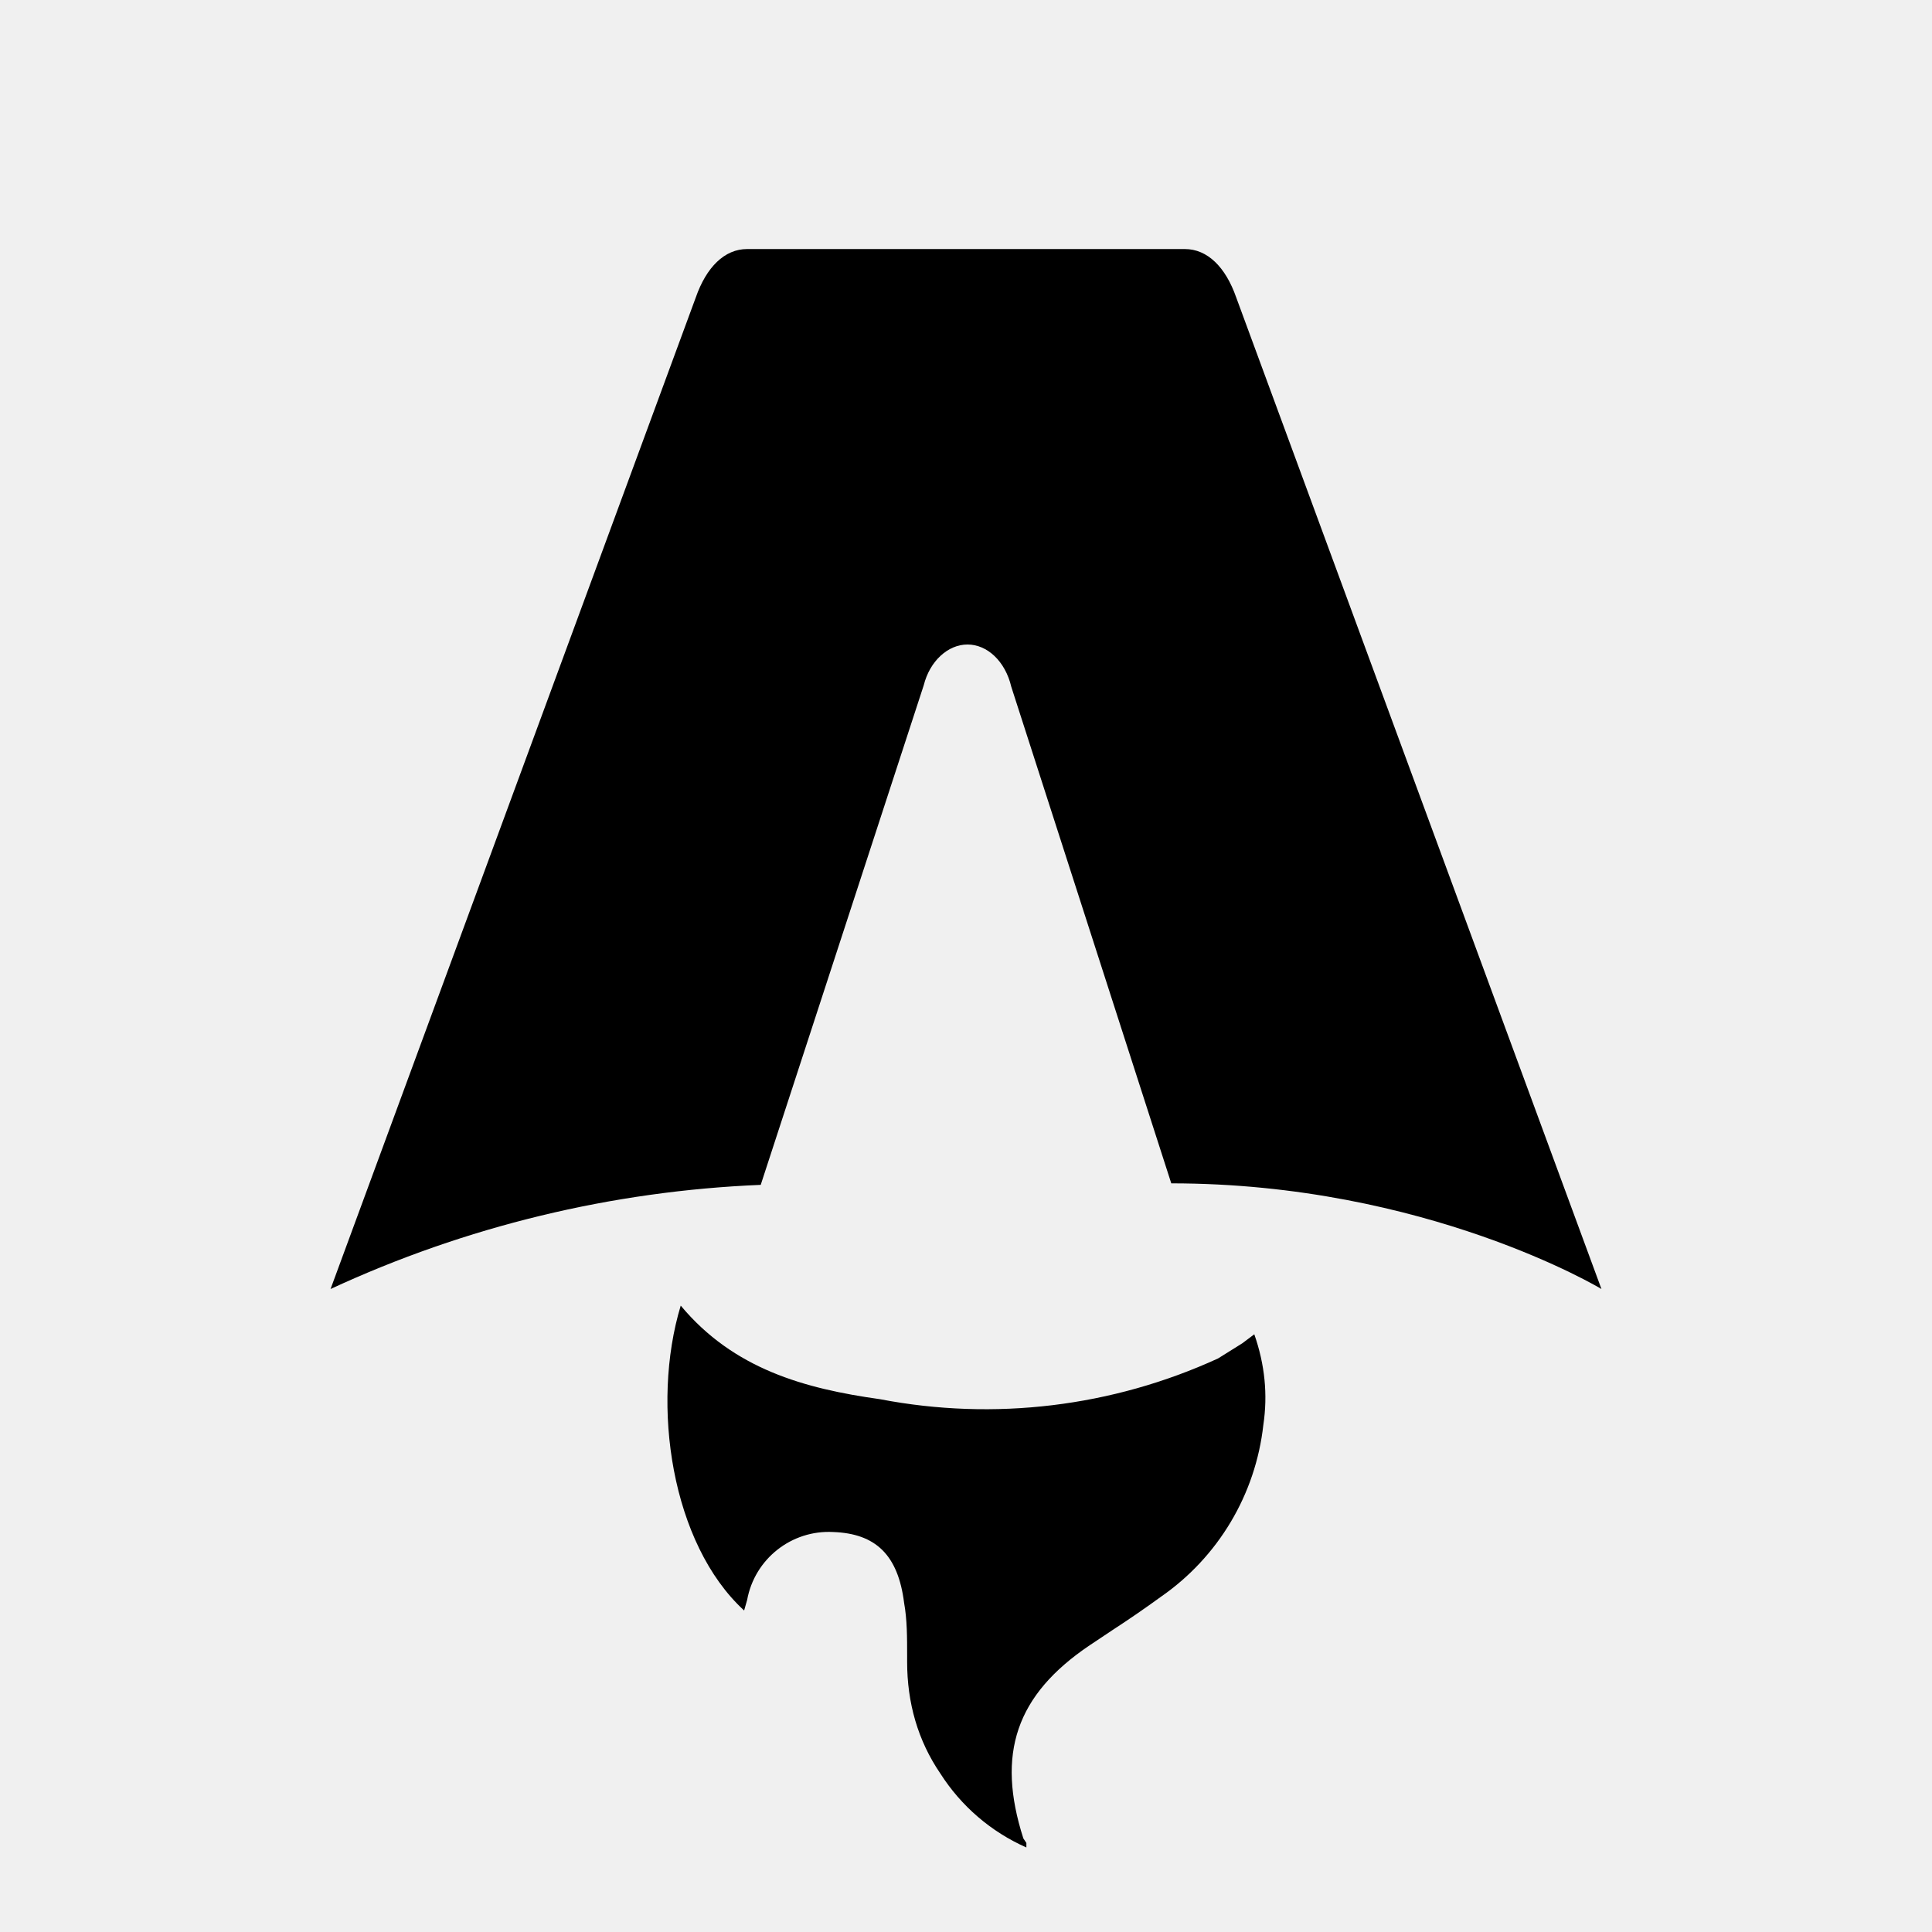
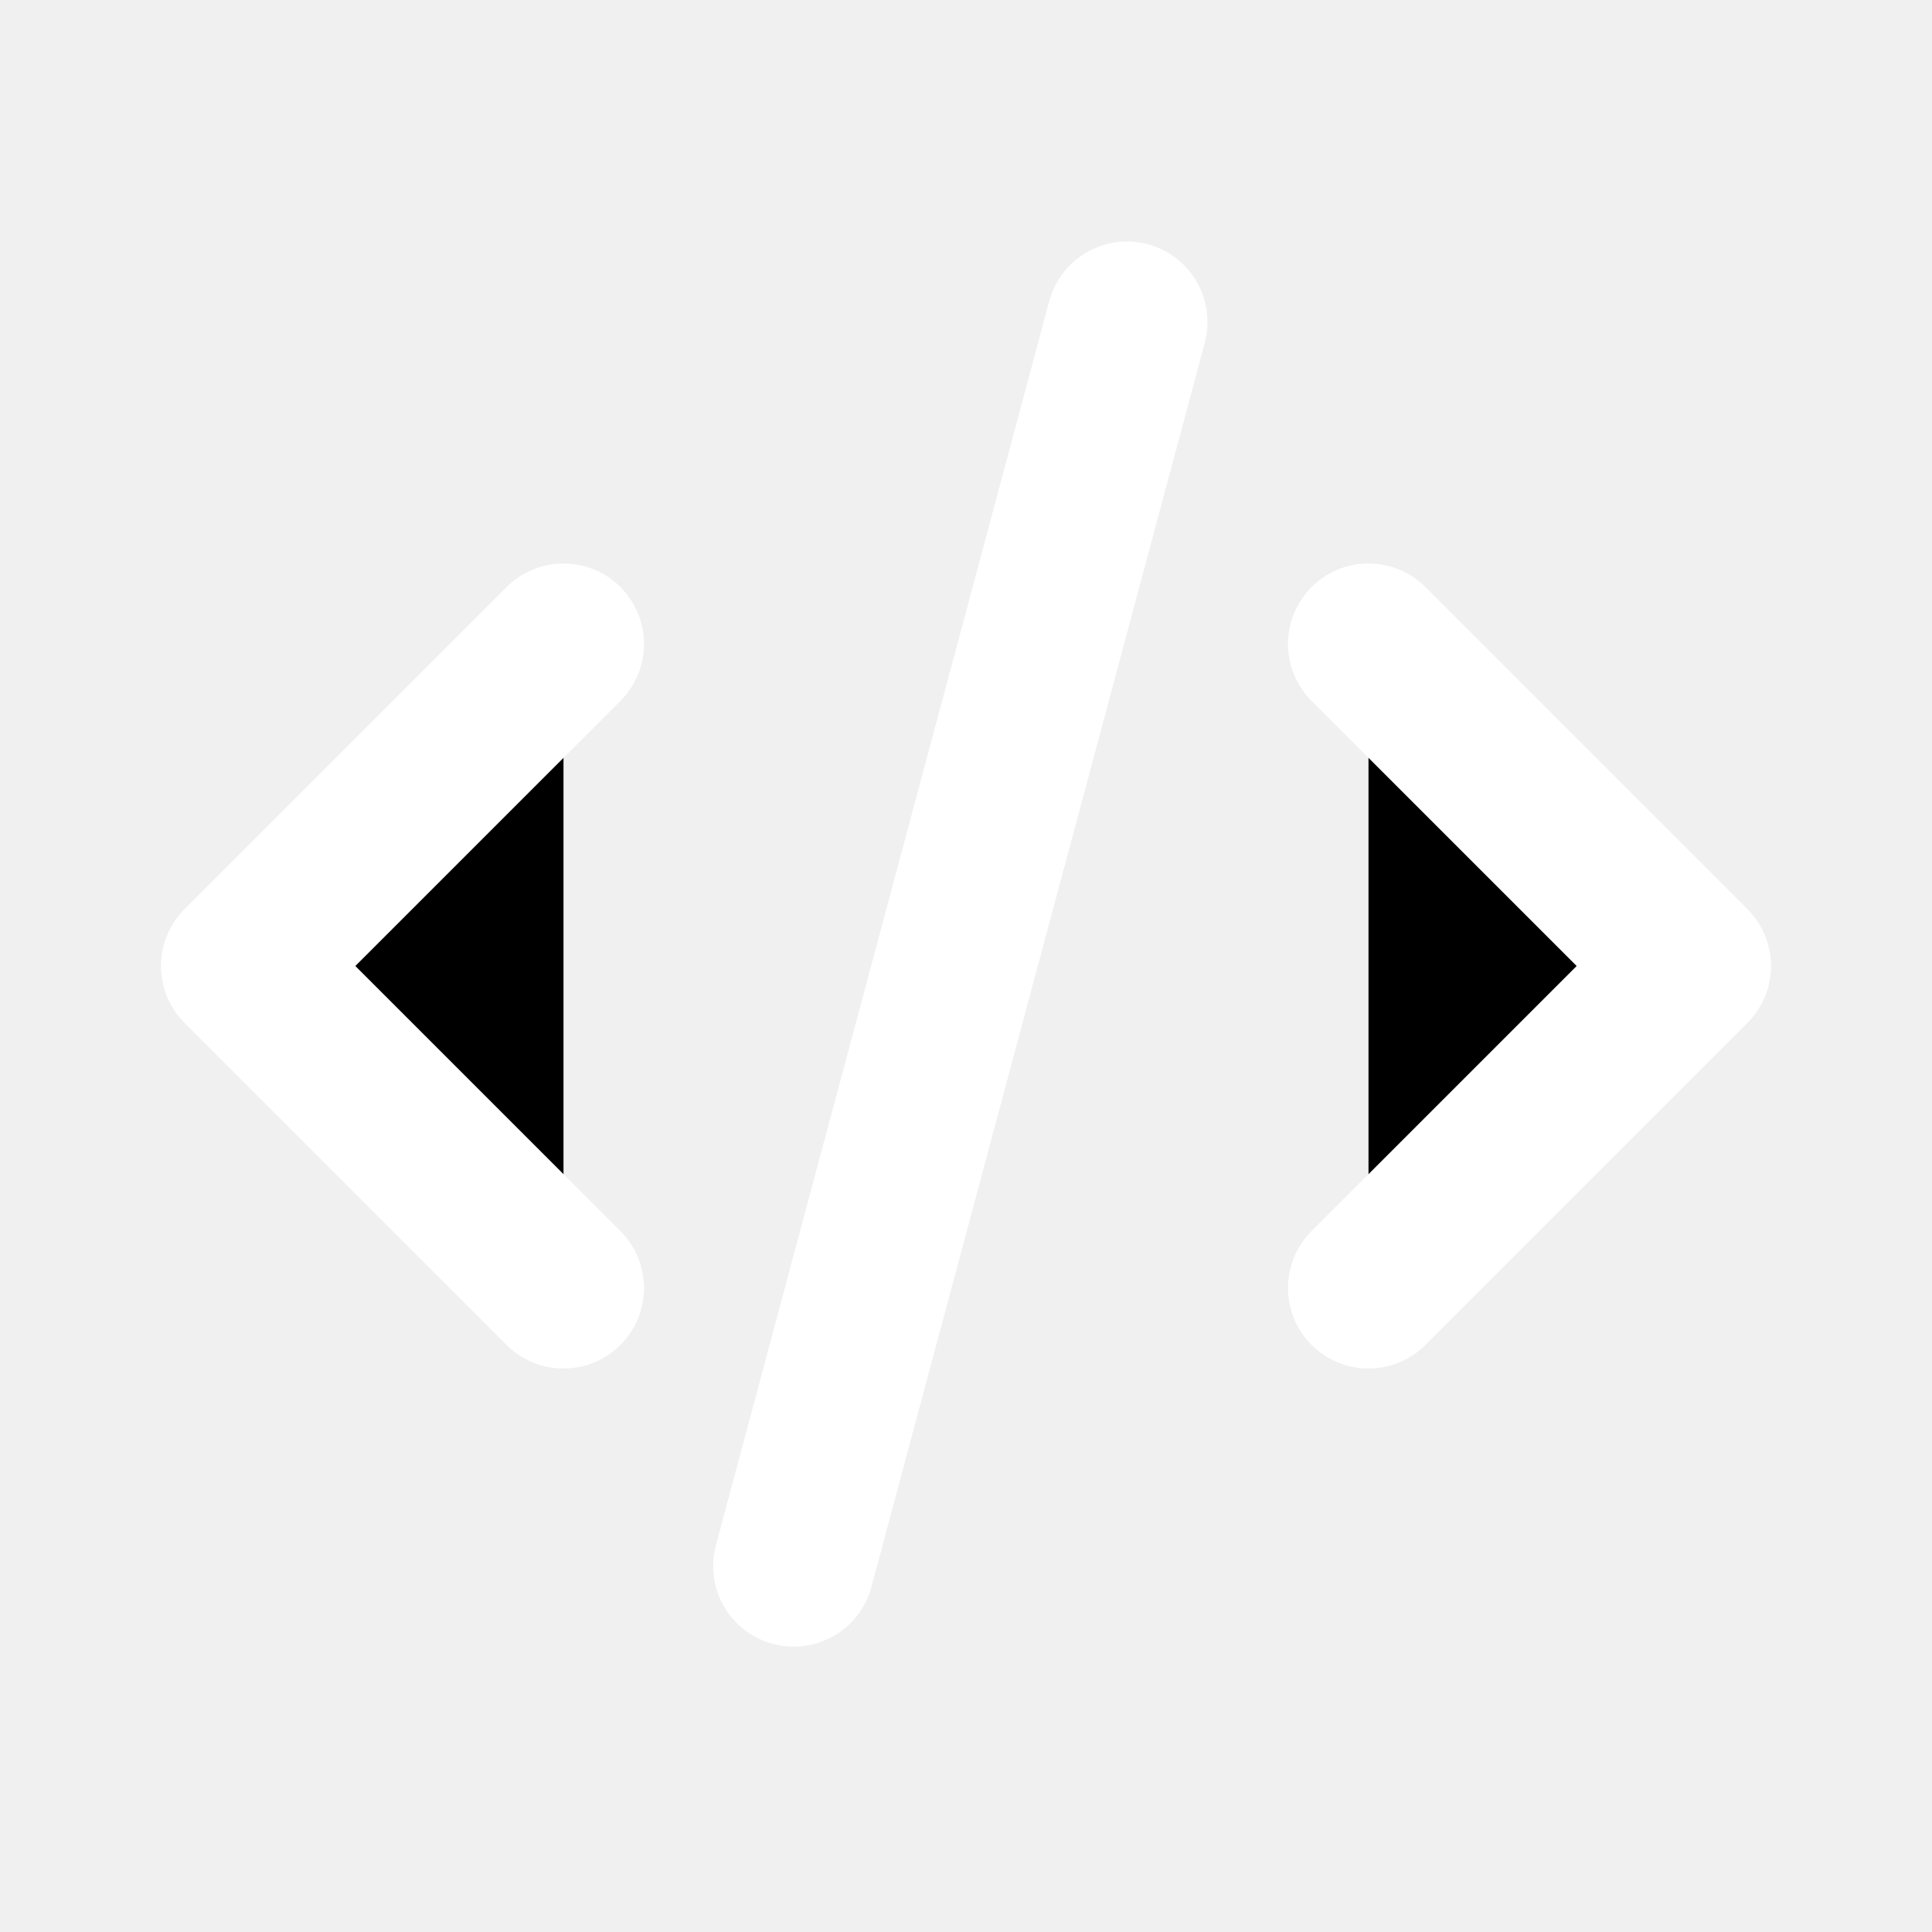
- <svg xmlns="http://www.w3.org/2000/svg" fill="none" viewBox="0 0 128 128">
-   <path d="M50.4 78.5a75.1 75.1 0 0 0-28.5 6.9l24.2-65.7c.7-2 1.9-3.2 3.4-3.2h29c1.5 0 2.7 1.2 3.4 3.2l24.2 65.7s-11.6-7-28.5-7L67 45.5c-.4-1.7-1.6-2.8-2.9-2.8-1.3 0-2.5 1.1-2.9 2.7L50.4 78.5Zm-1.1 28.2Zm-4.2-20.2c-2 6.6-.6 15.8 4.2 20.2a17.5 17.5 0 0 1 .2-.7 5.5 5.5 0 0 1 5.7-4.5c2.8.1 4.3 1.5 4.7 4.7.2 1.1.2 2.3.2 3.5v.4c0 2.7.7 5.2 2.2 7.4a13 13 0 0 0 5.7 4.9v-.3l-.2-.3c-1.8-5.6-.5-9.5 4.4-12.8l1.5-1a73 73 0 0 0 3.2-2.2 16 16 0 0 0 6.8-11.4c.3-2 .1-4-.6-6l-.8.6-1.6 1a37 37 0 0 1-22.4 2.7c-5-.7-9.7-2-13.2-6.2Z" />
-   <style>
-         path { fill: #000; }
-         @media (prefers-color-scheme: dark) {
-             path { fill: #FFF; }
-         }
-     </style>
+ <svg xmlns="http://www.w3.org/2000/svg" width="800px" height="800px" viewBox="0 0 24 24" fill="">
+   <path d="M7 8L3 12L7 16" stroke="#FFFFFF" stroke-width="2" stroke-linecap="round" stroke-linejoin="round" />
+   <path d="M17 8L21 12L17 16" stroke="#FFFFFF" stroke-width="2" stroke-linecap="round" stroke-linejoin="round" />
+   <path d="M14 4L9.859 19.455" stroke="#FFFFFF" stroke-width="2" stroke-linecap="round" stroke-linejoin="round" />
</svg>
